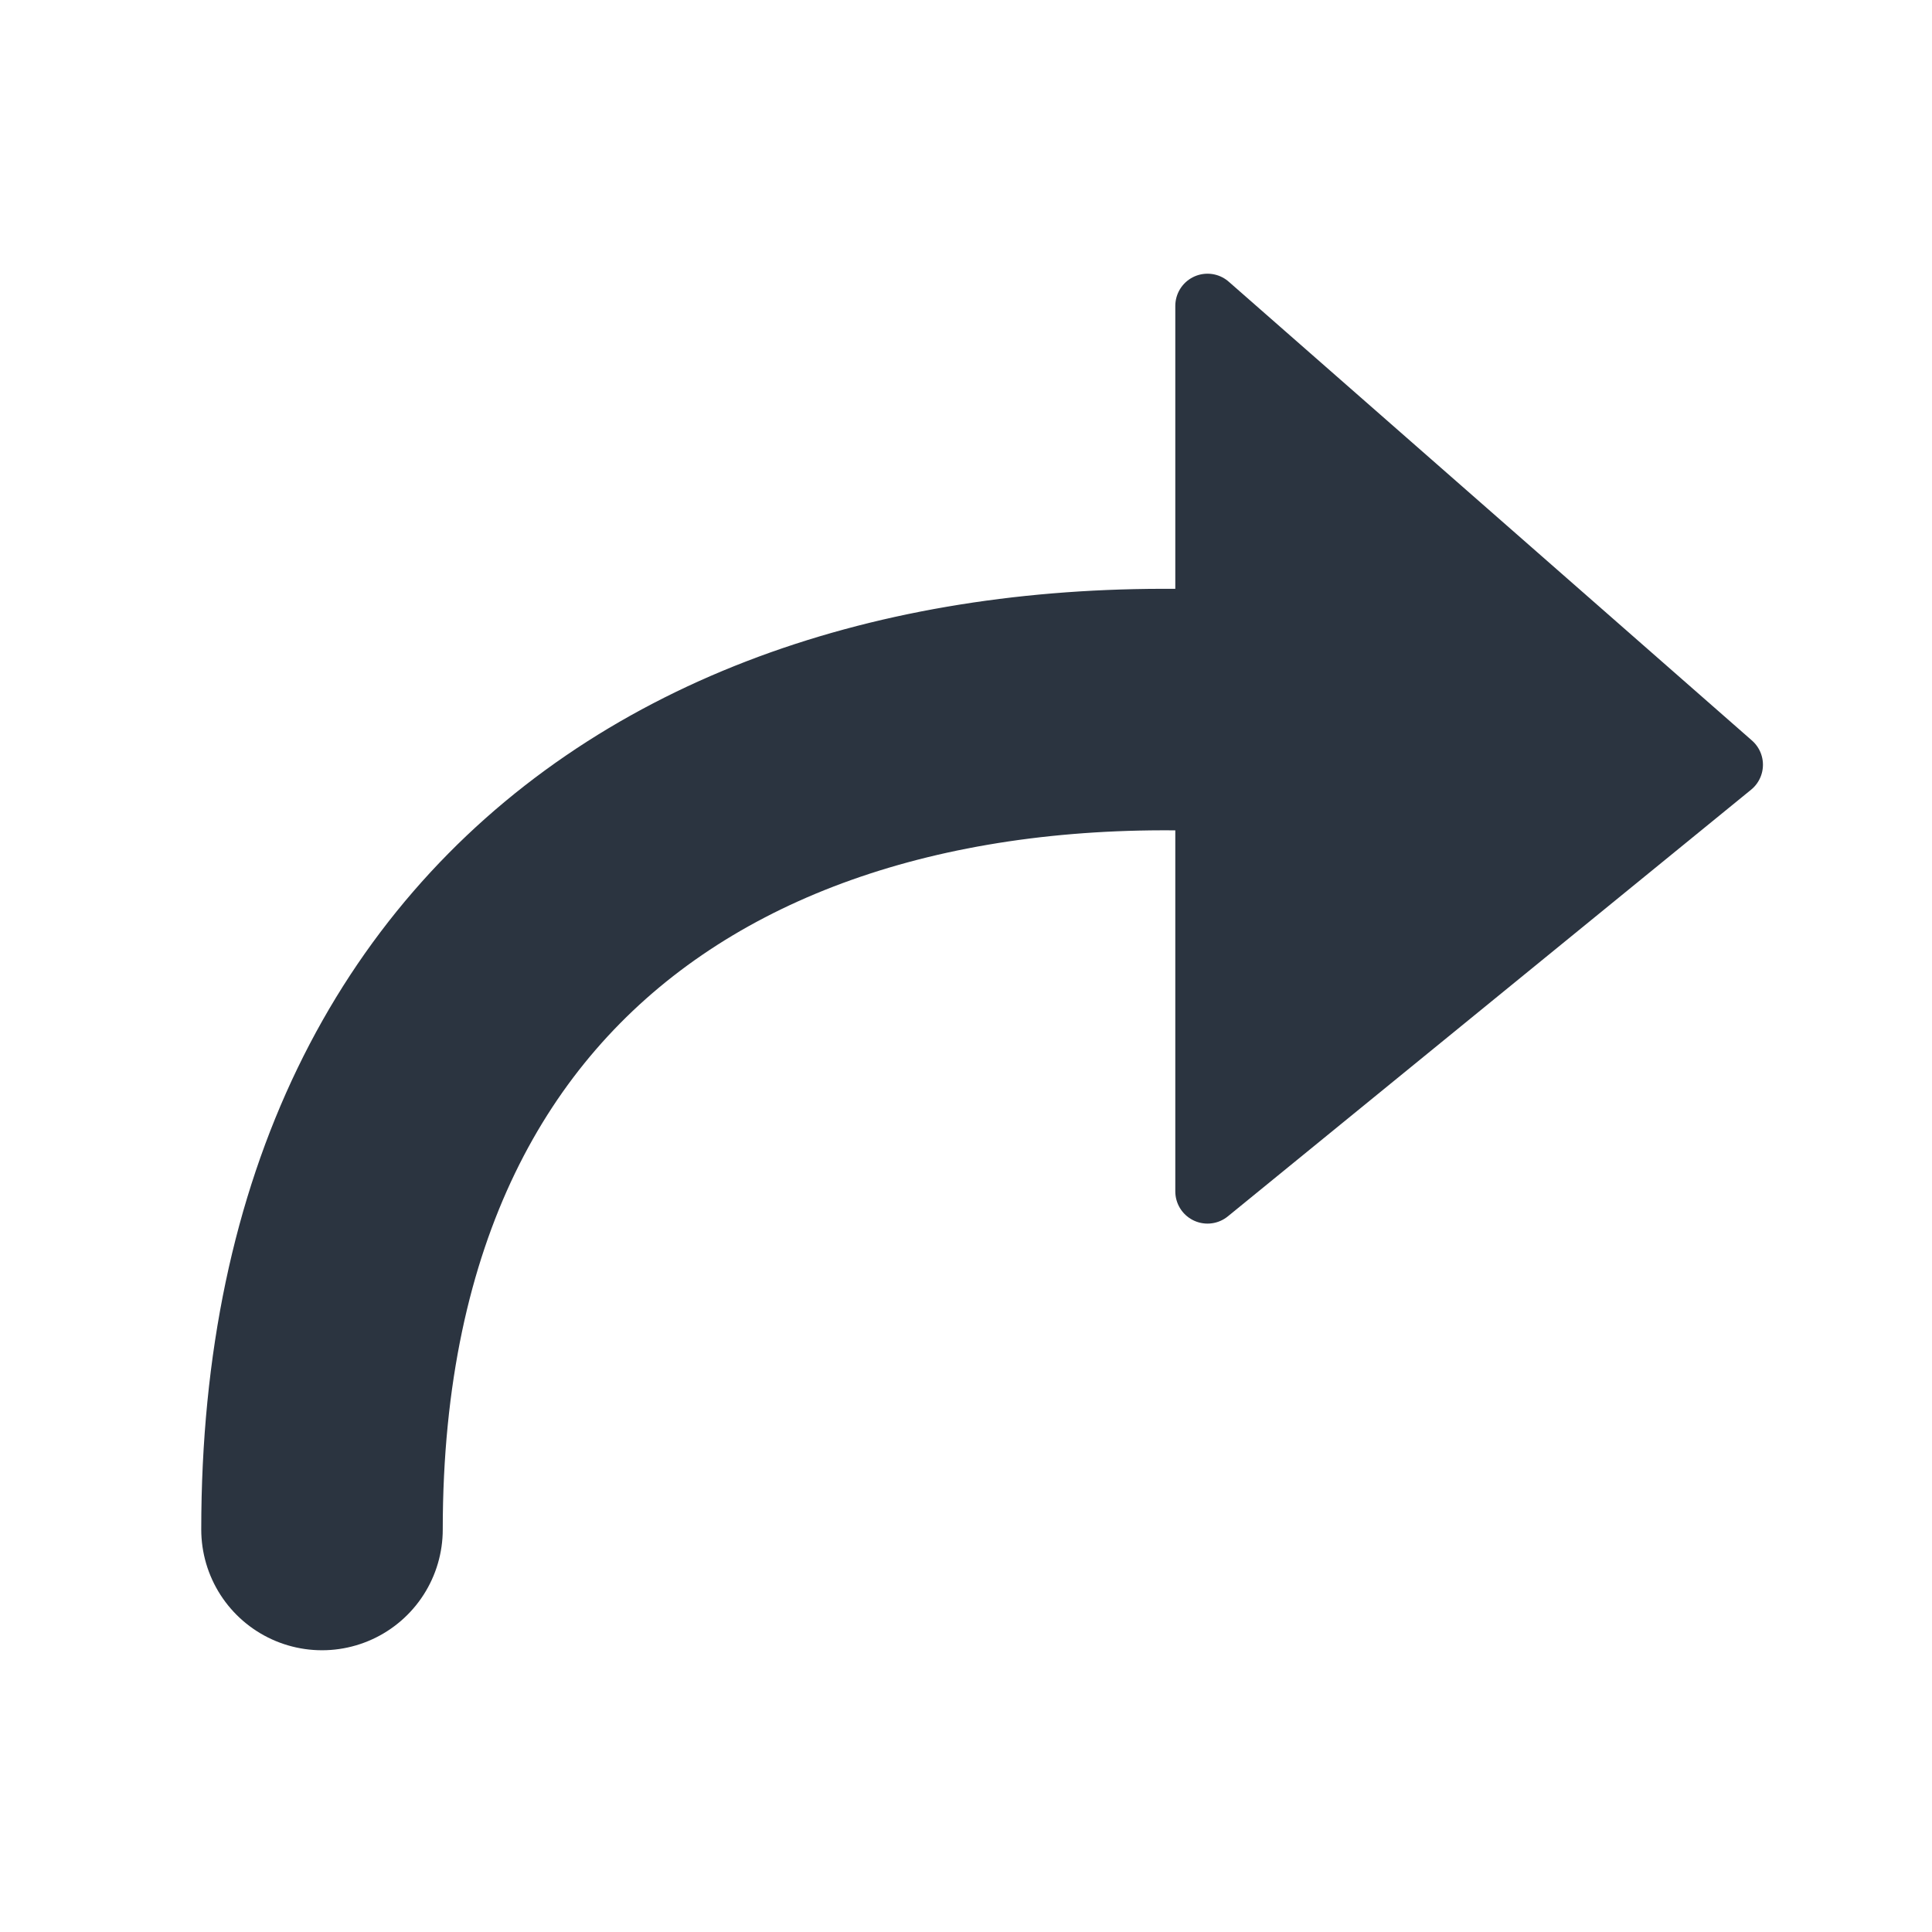
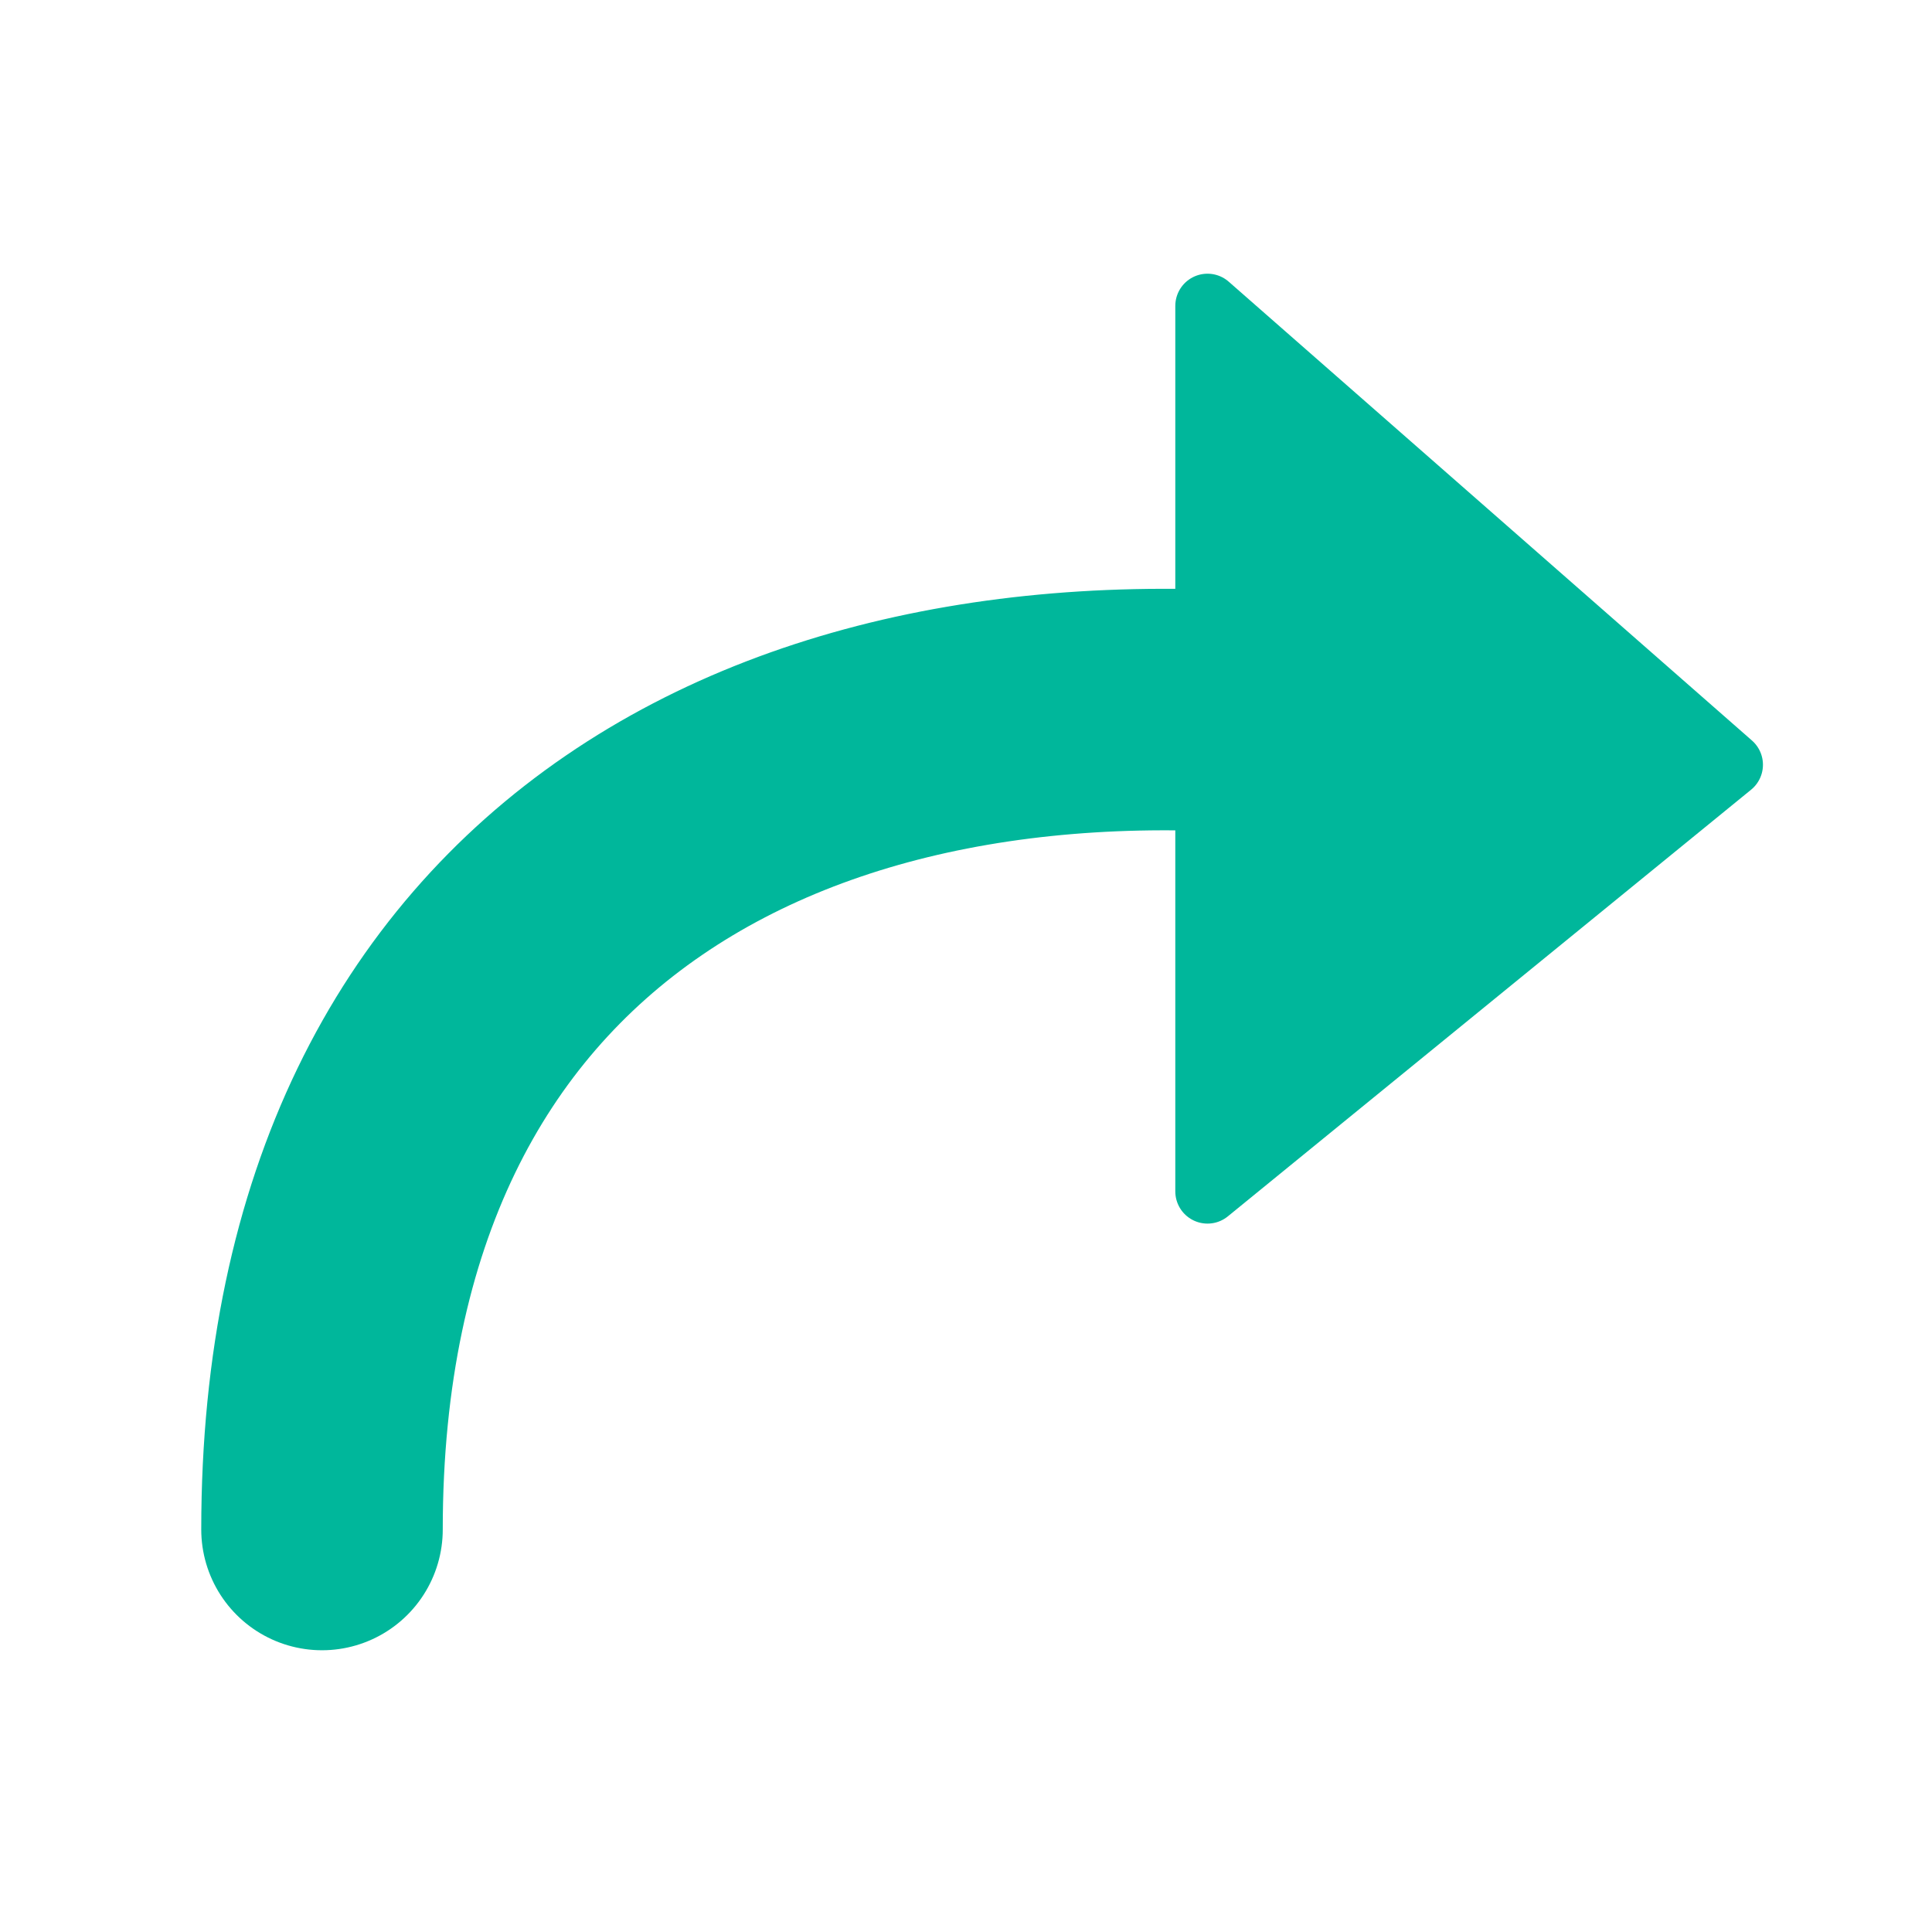
<svg xmlns="http://www.w3.org/2000/svg" width="24" height="24" viewBox="0 0 24 24">
-   <path d="M4,19 C4,11 10,8 17,9" fill="none" stroke="#2b3440" stroke-width="3" stroke-linecap="round" stroke-linejoin="round" />
-   <polygon points="21.5,9.5 15,3.8 15,14.8" fill="#2b3440" stroke="#2b3440" stroke-width="0.8" stroke-linejoin="round" />
+   <path d="M4,19 C4,11 10,8 17,9" fill="none" stroke="#00b79b" stroke-width="3" stroke-linecap="round" stroke-linejoin="round" />
+   <polygon points="21.5,9.5 15,3.8 15,14.8" fill="#00b79b" stroke="#00b79b" stroke-width="0.8" stroke-linejoin="round" />
</svg>
